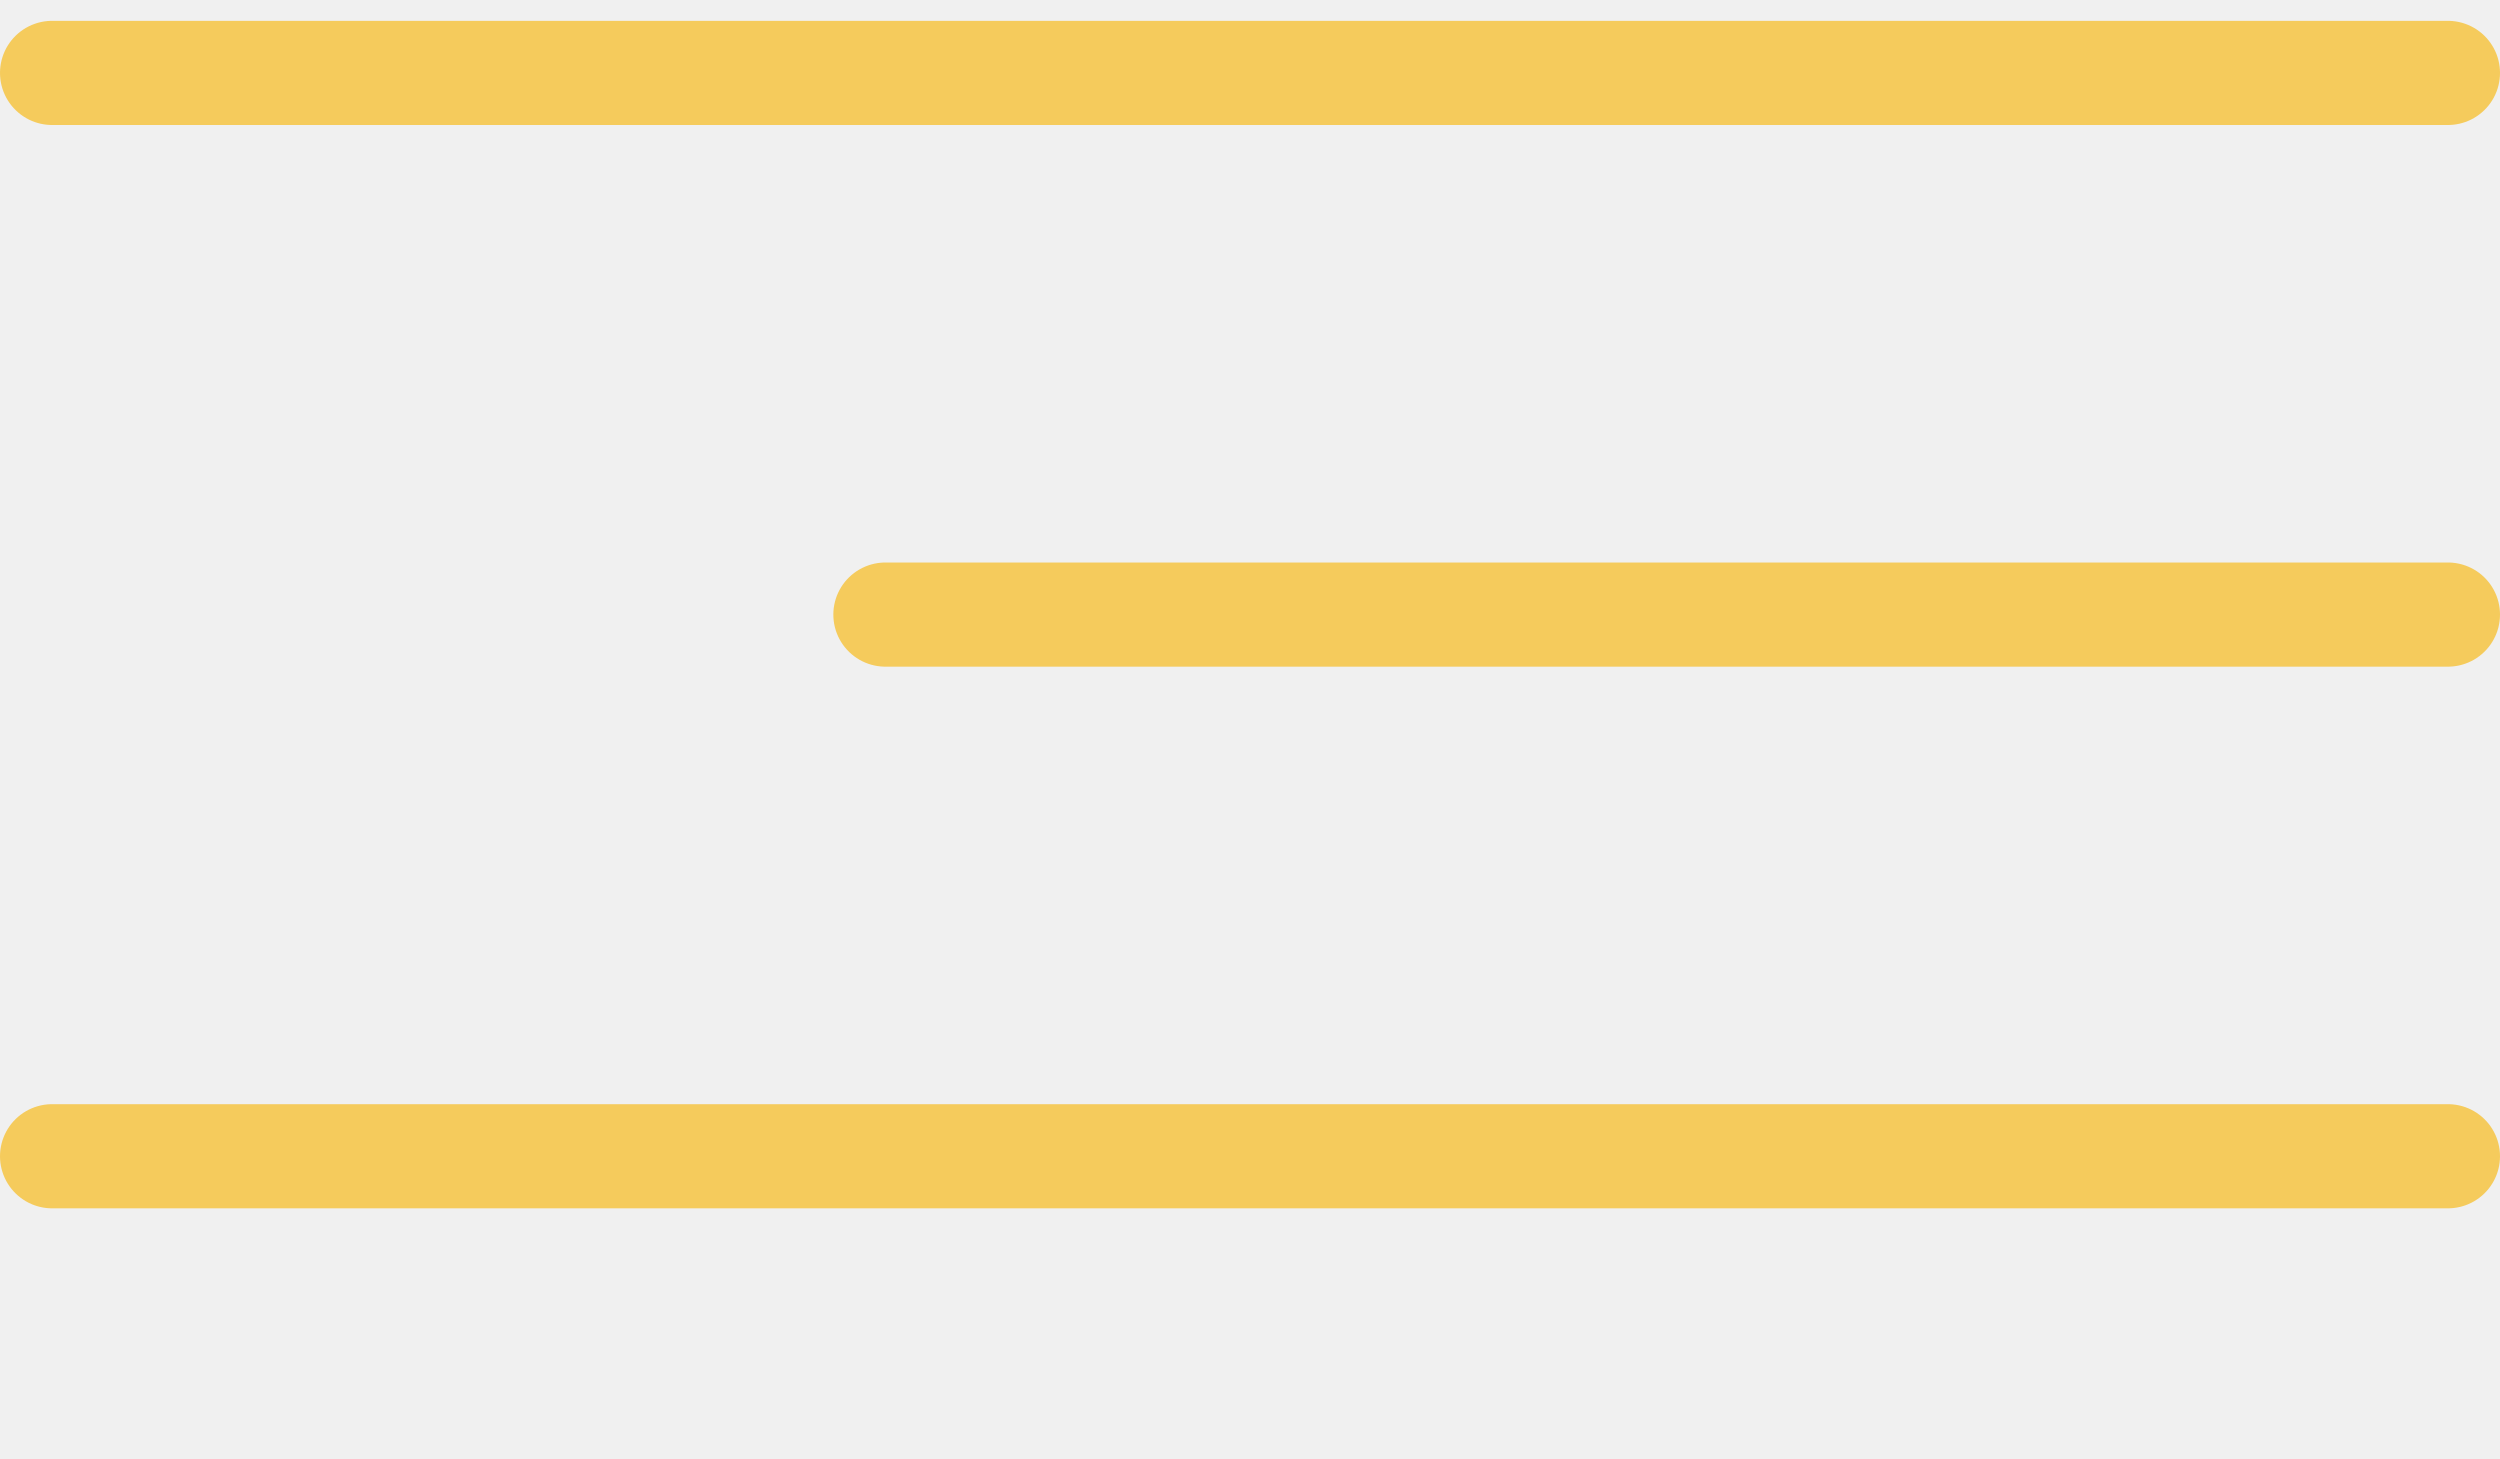
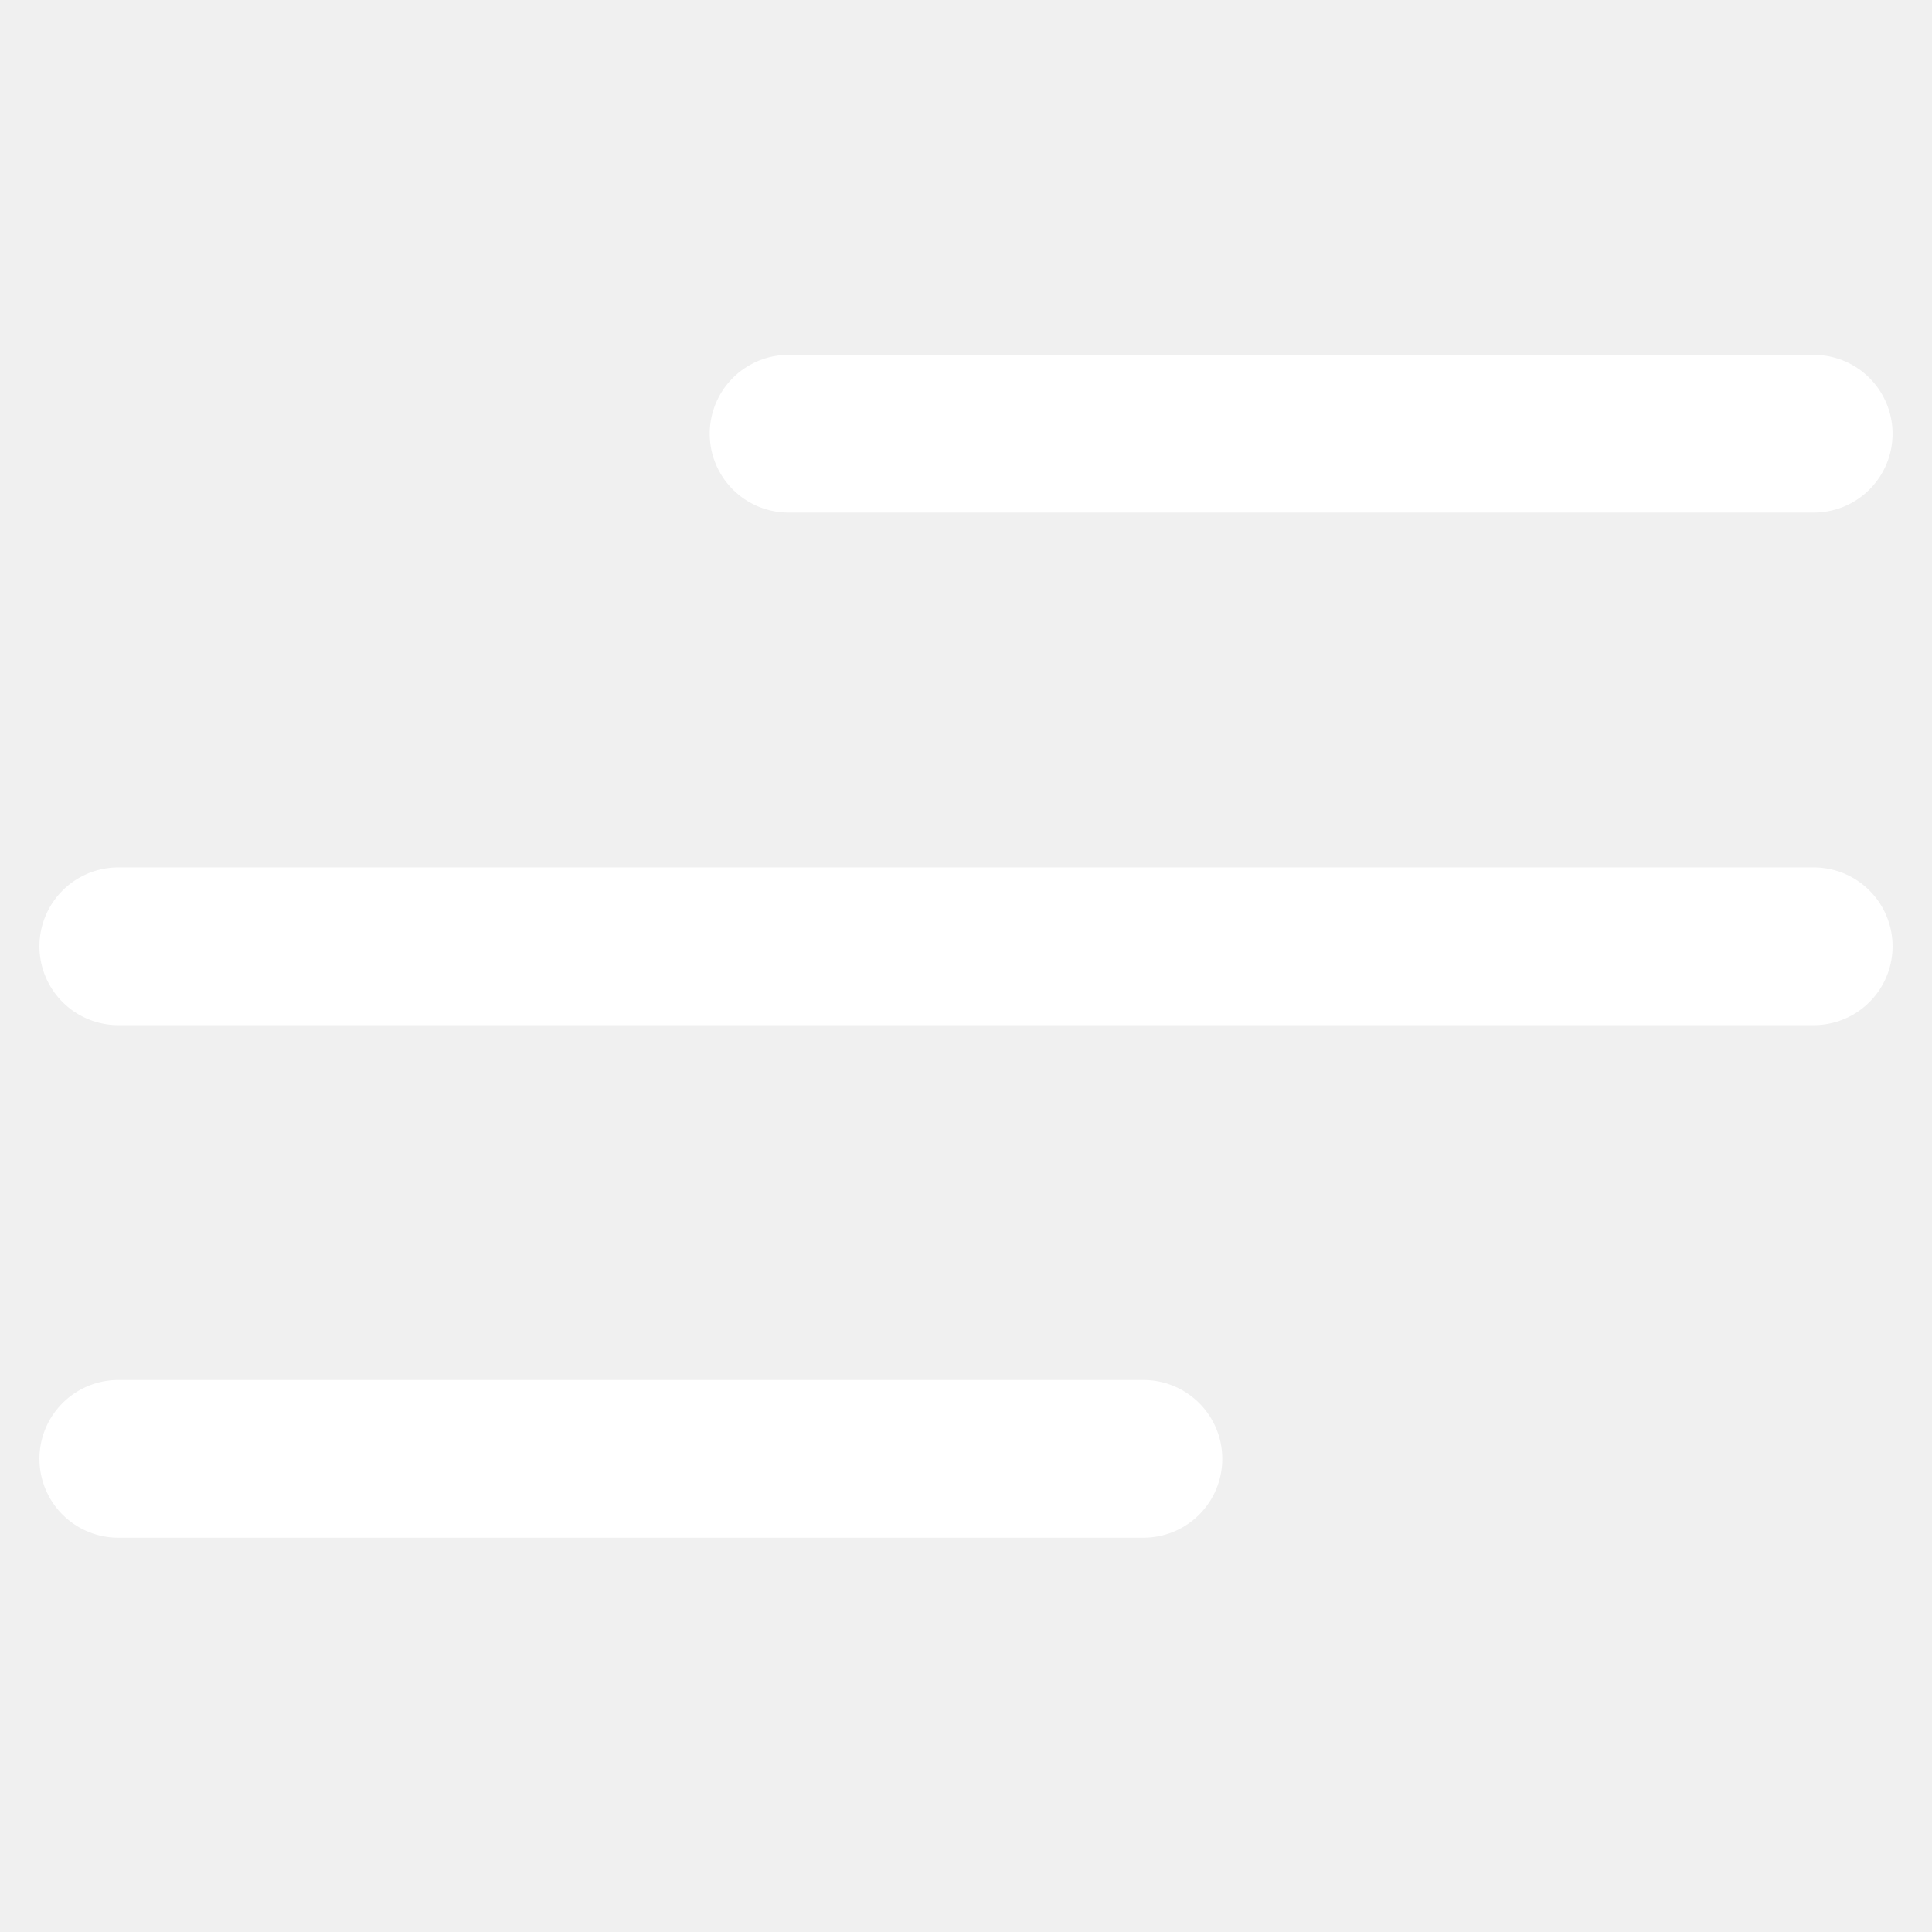
- <svg xmlns="http://www.w3.org/2000/svg" width="60" height="35" viewBox="0 0 60 35" fill="none">
-   <line x1="1.25" y1="1.75" x2="58.75" y2="1.75" stroke="#F5CB5C" stroke-width="2.5" stroke-linecap="round" />
-   <line x1="21.25" y1="14.75" x2="58.75" y2="14.75" stroke="#F5CB5C" stroke-width="2.5" stroke-linecap="round" />
-   <line x1="1.25" y1="27.75" x2="58.75" y2="27.75" stroke="#F5CB5C" stroke-width="2.5" stroke-linecap="round" />
+ <svg xmlns="http://www.w3.org/2000/svg" width="49" height="49" viewBox="0 0 49 49" fill="none">
+   <path d="M20 11H46" stroke="white" stroke-width="4" stroke-linecap="round" />
+   <path d="M3 37H29" stroke="white" stroke-width="4" stroke-linecap="round" />
+   <path d="M3 24H46" stroke="white" stroke-width="4" stroke-linecap="round" />
</svg>
